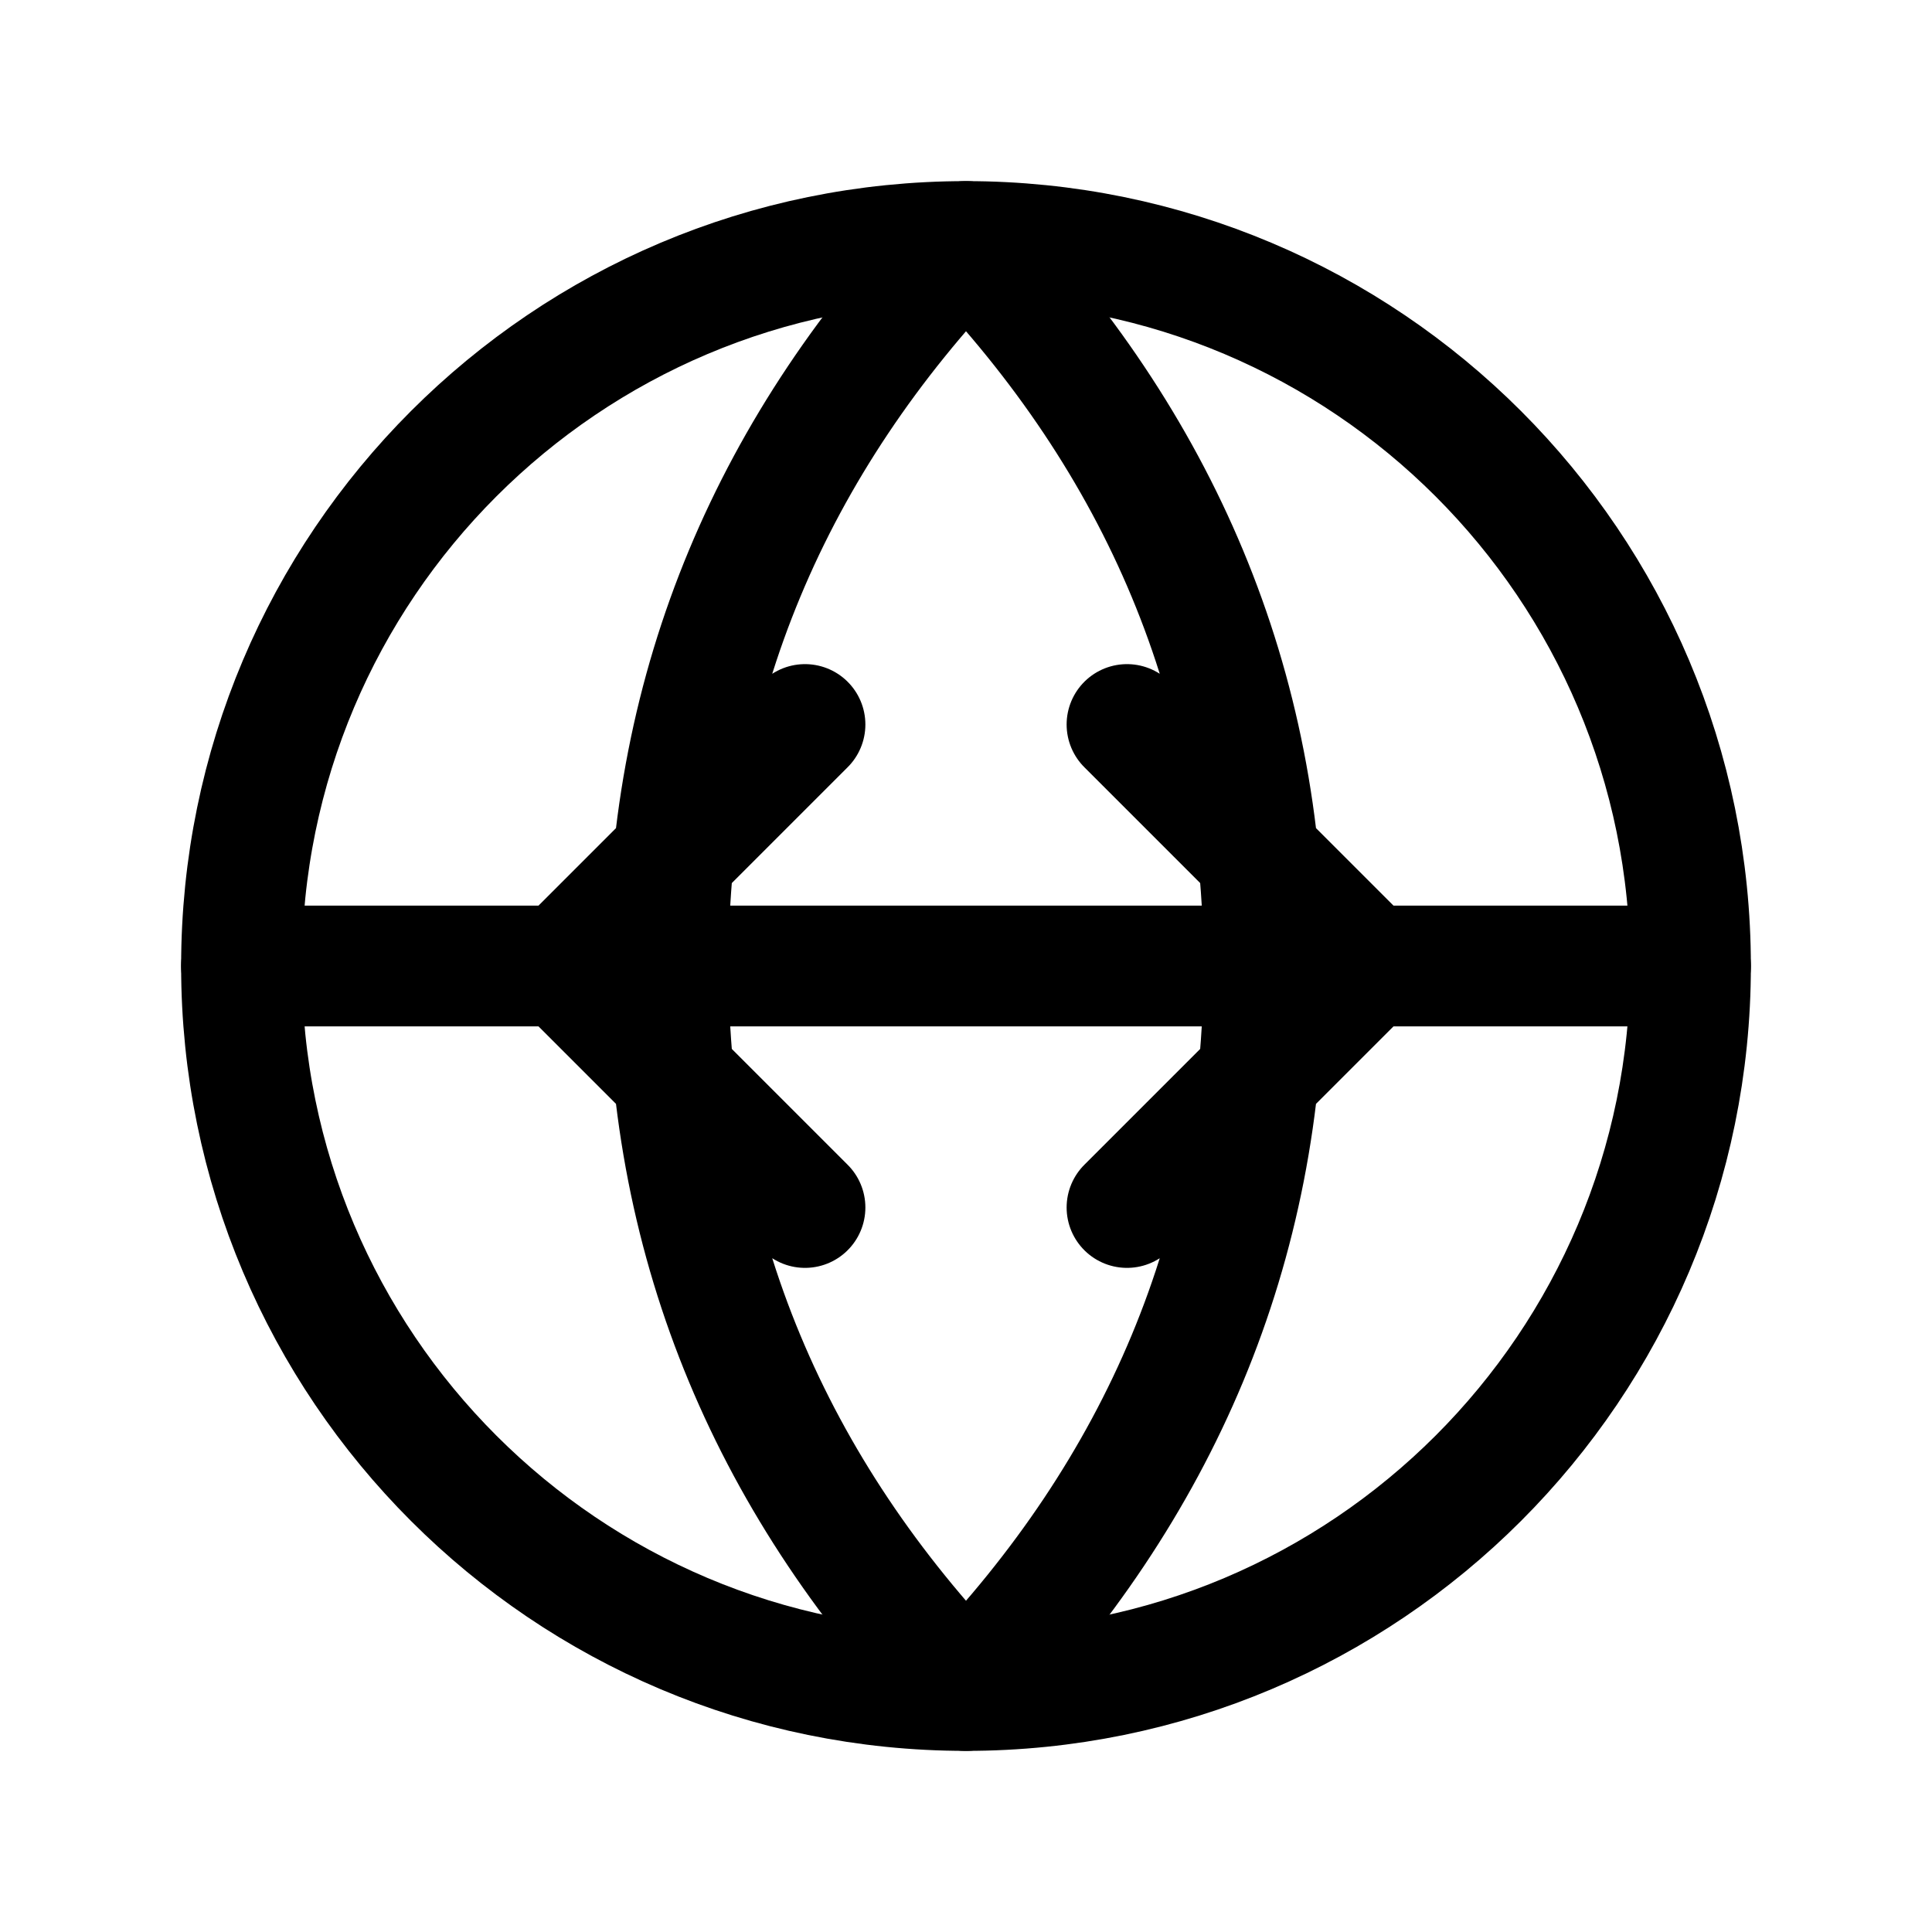
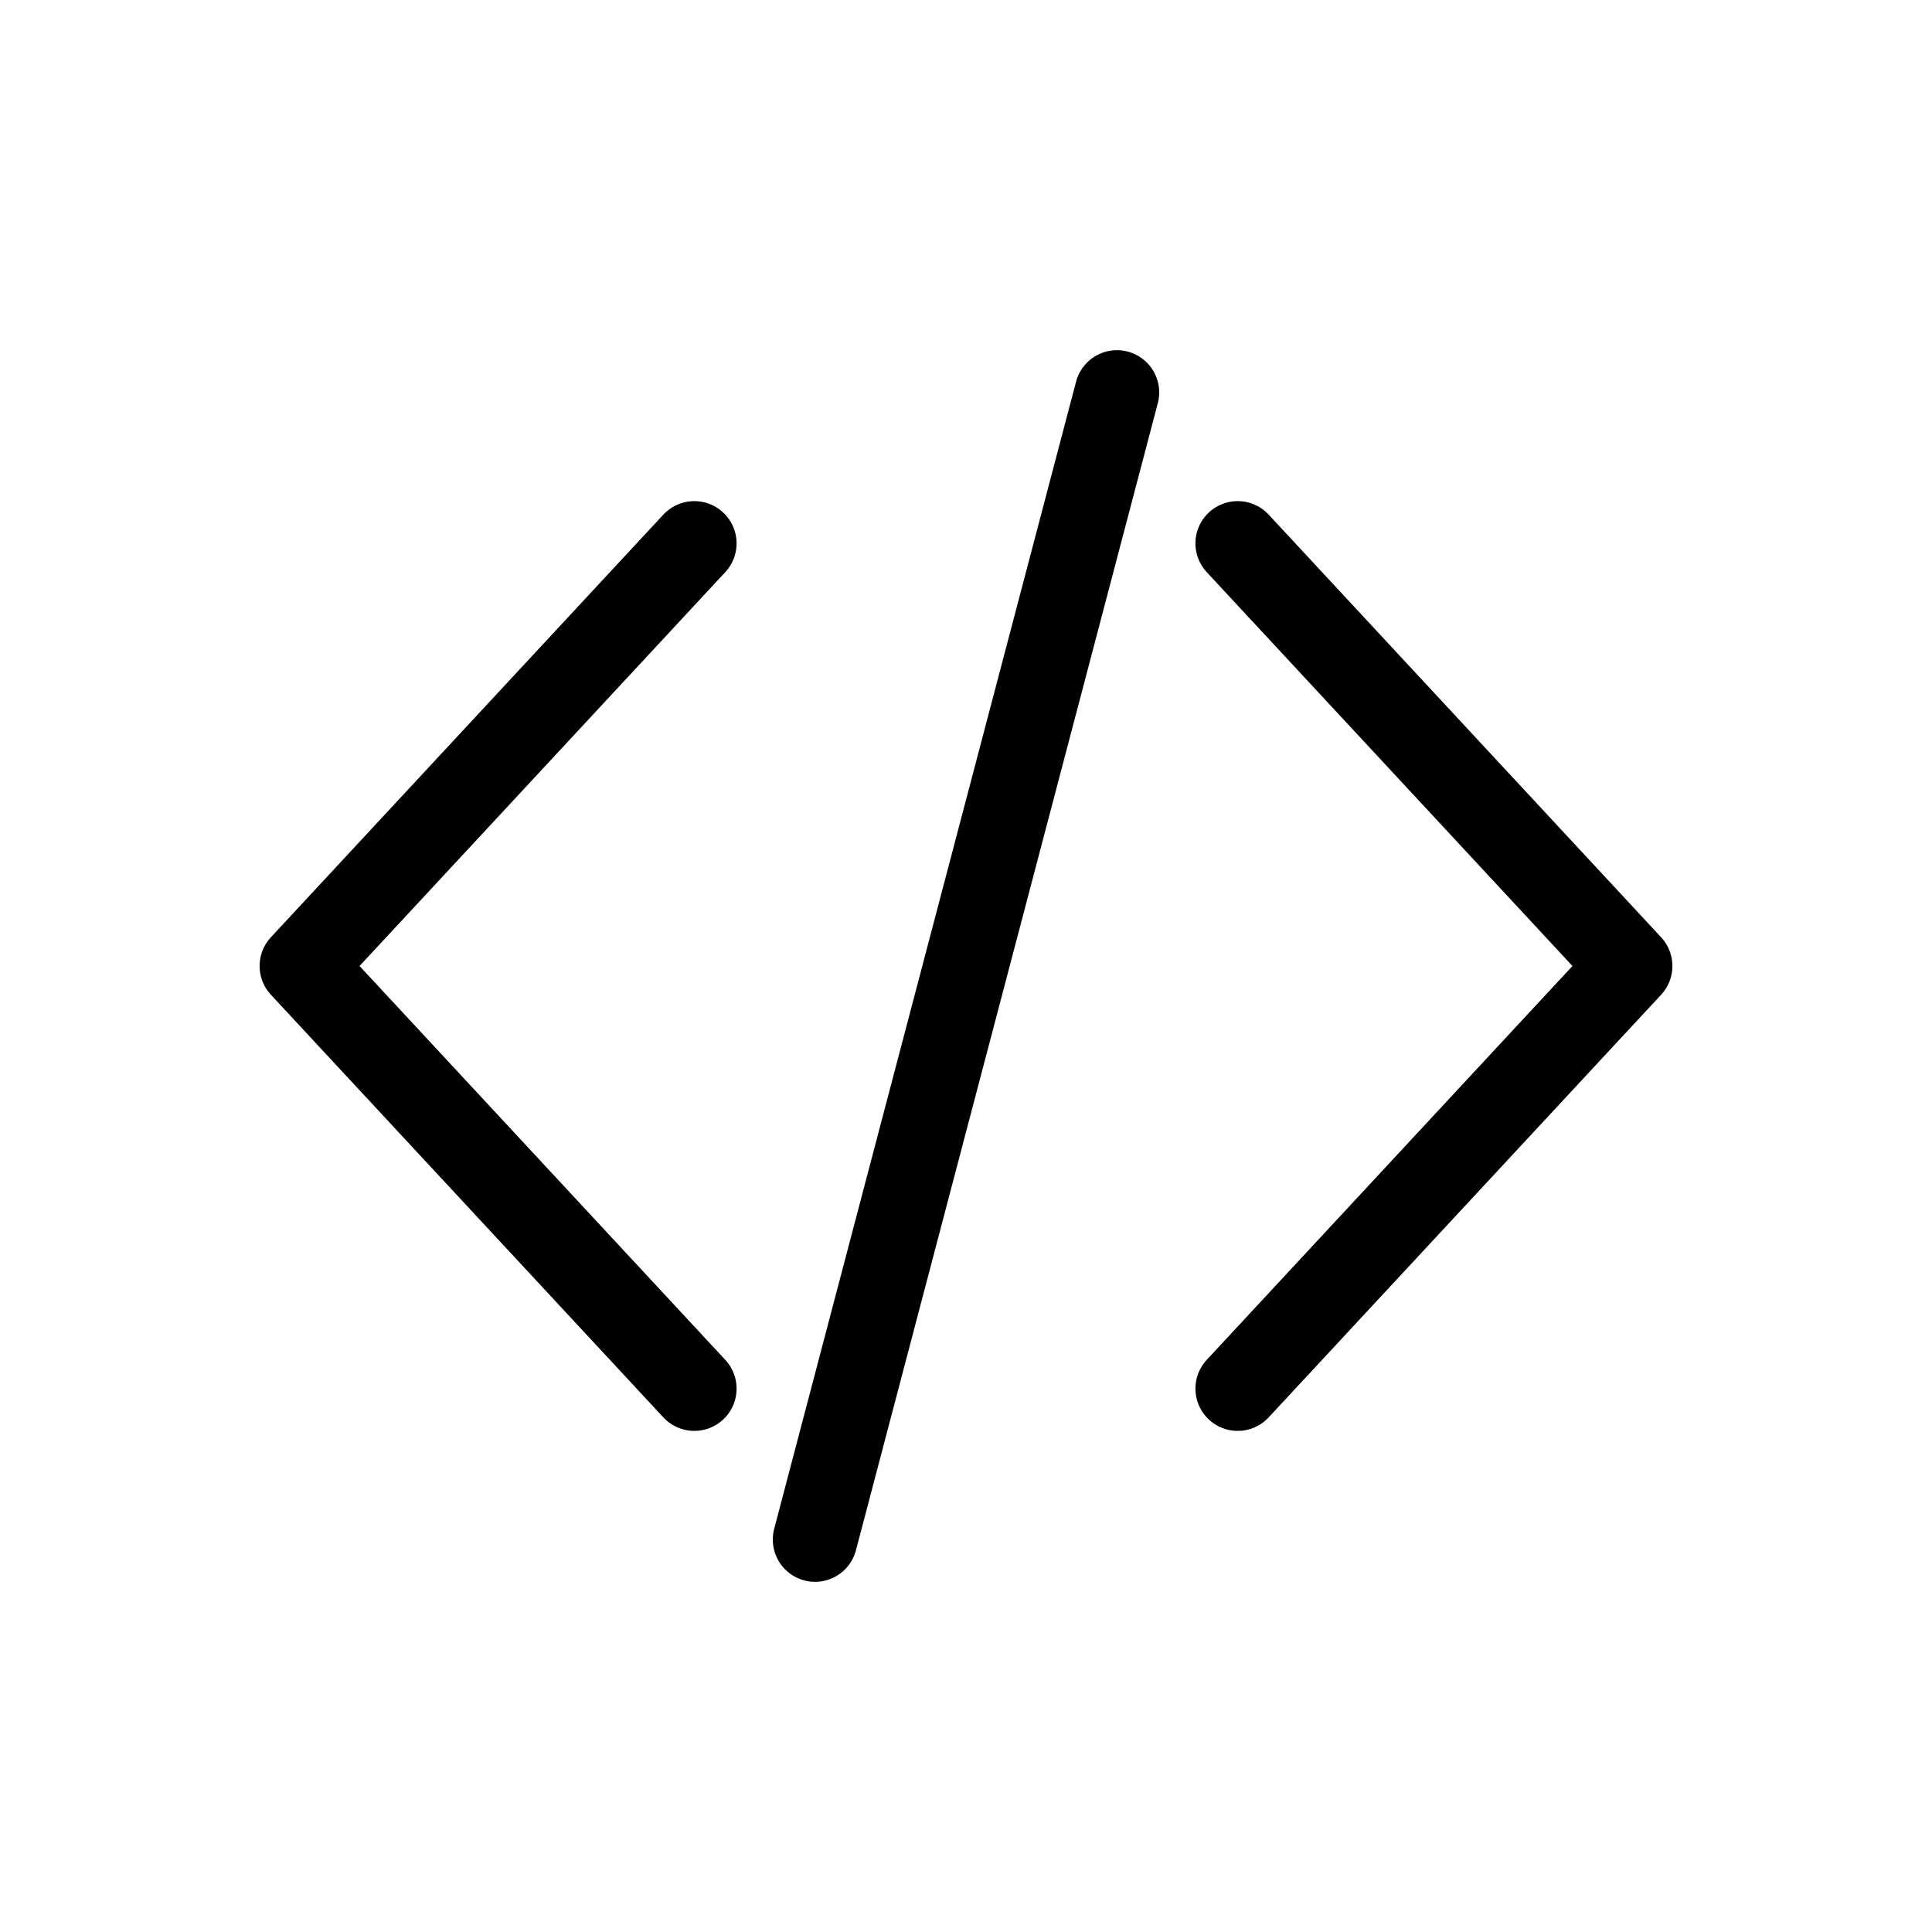
- <svg xmlns="http://www.w3.org/2000/svg" viewBox="0 0 24 24" fill="none" stroke="currentColor" stroke-width="1.5" stroke-linecap="round" stroke-linejoin="round">
-   <circle cx="12" cy="12" r="9" />
-   <path d="M3 12h18M12 3c2.4 2.5 3.7 5.5 3.7 9S14.4 18.5 12 21M12 3C9.6 5.5 8.3 8.5 8.3 12s1.3 6.5 3.7 9M10 9l-3 3 3 3M14 9l3 3-3 3" />
+ <svg xmlns="http://www.w3.org/2000/svg" viewBox="0 0 64 64" fill="none" stroke="currentColor" stroke-width="2.8" stroke-linecap="round" stroke-linejoin="round">
+   <path d="m23 18-13 14 13 14M41 18l13 14-13 14M37 13 27 51" />
</svg>
